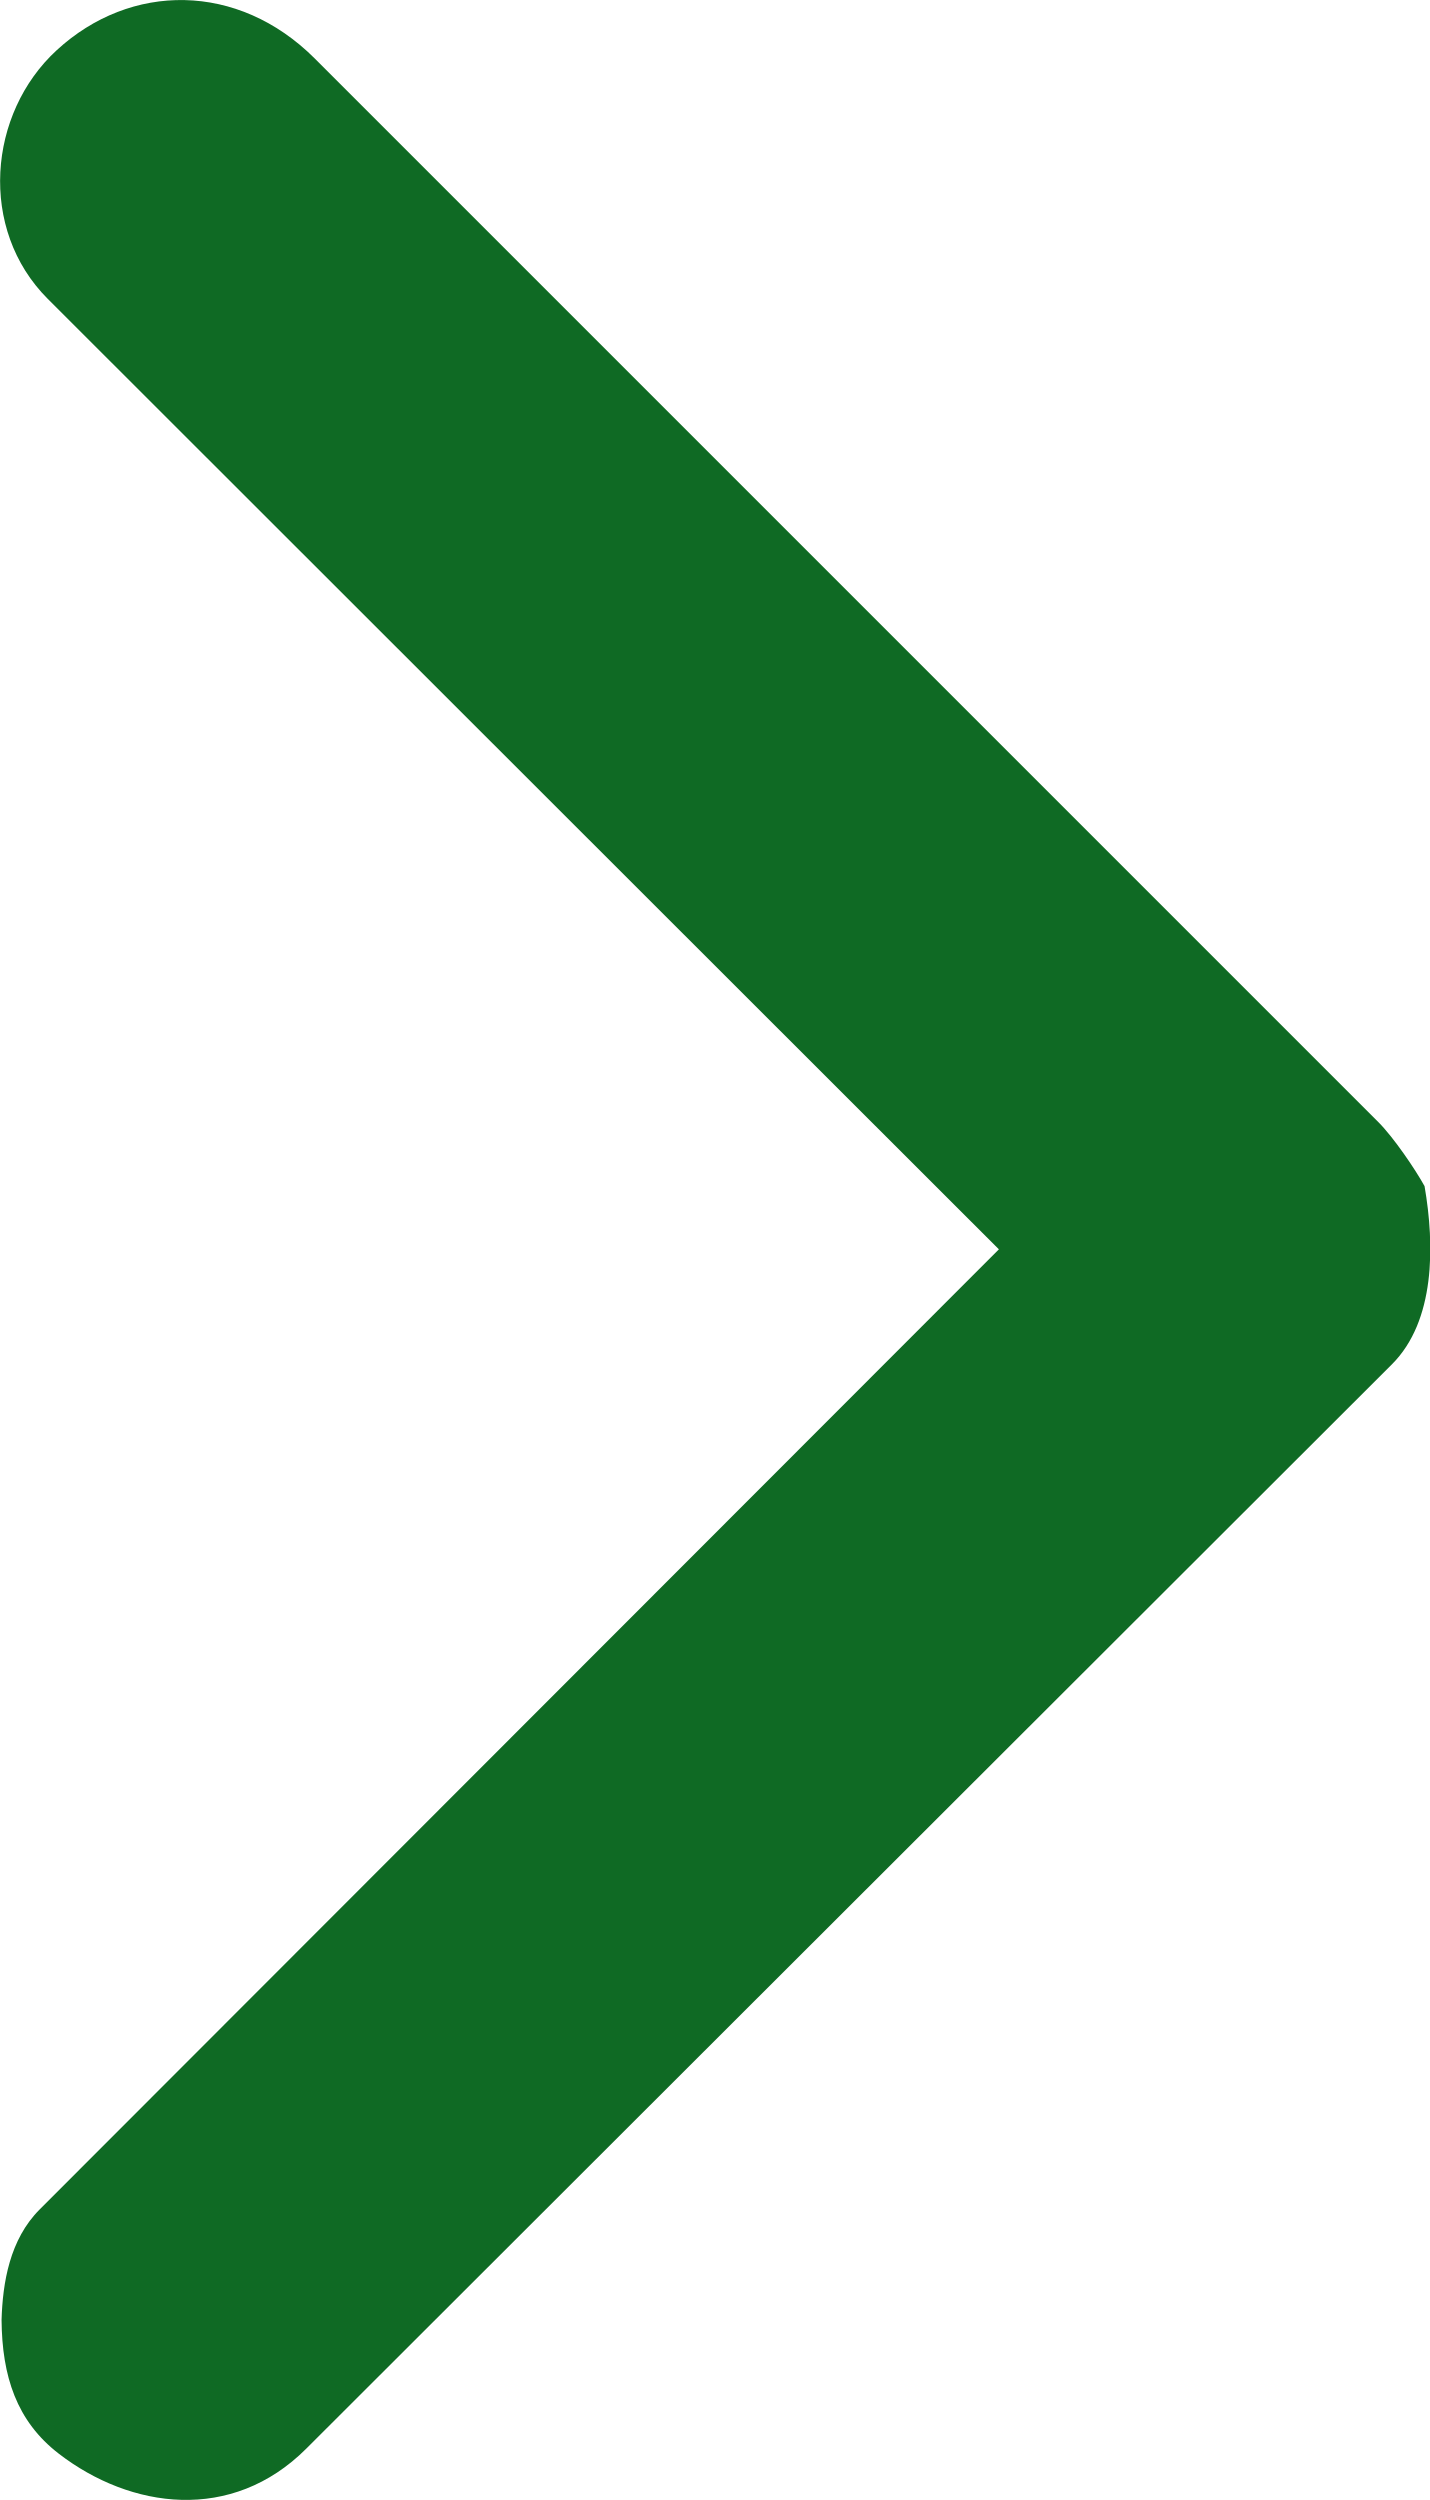
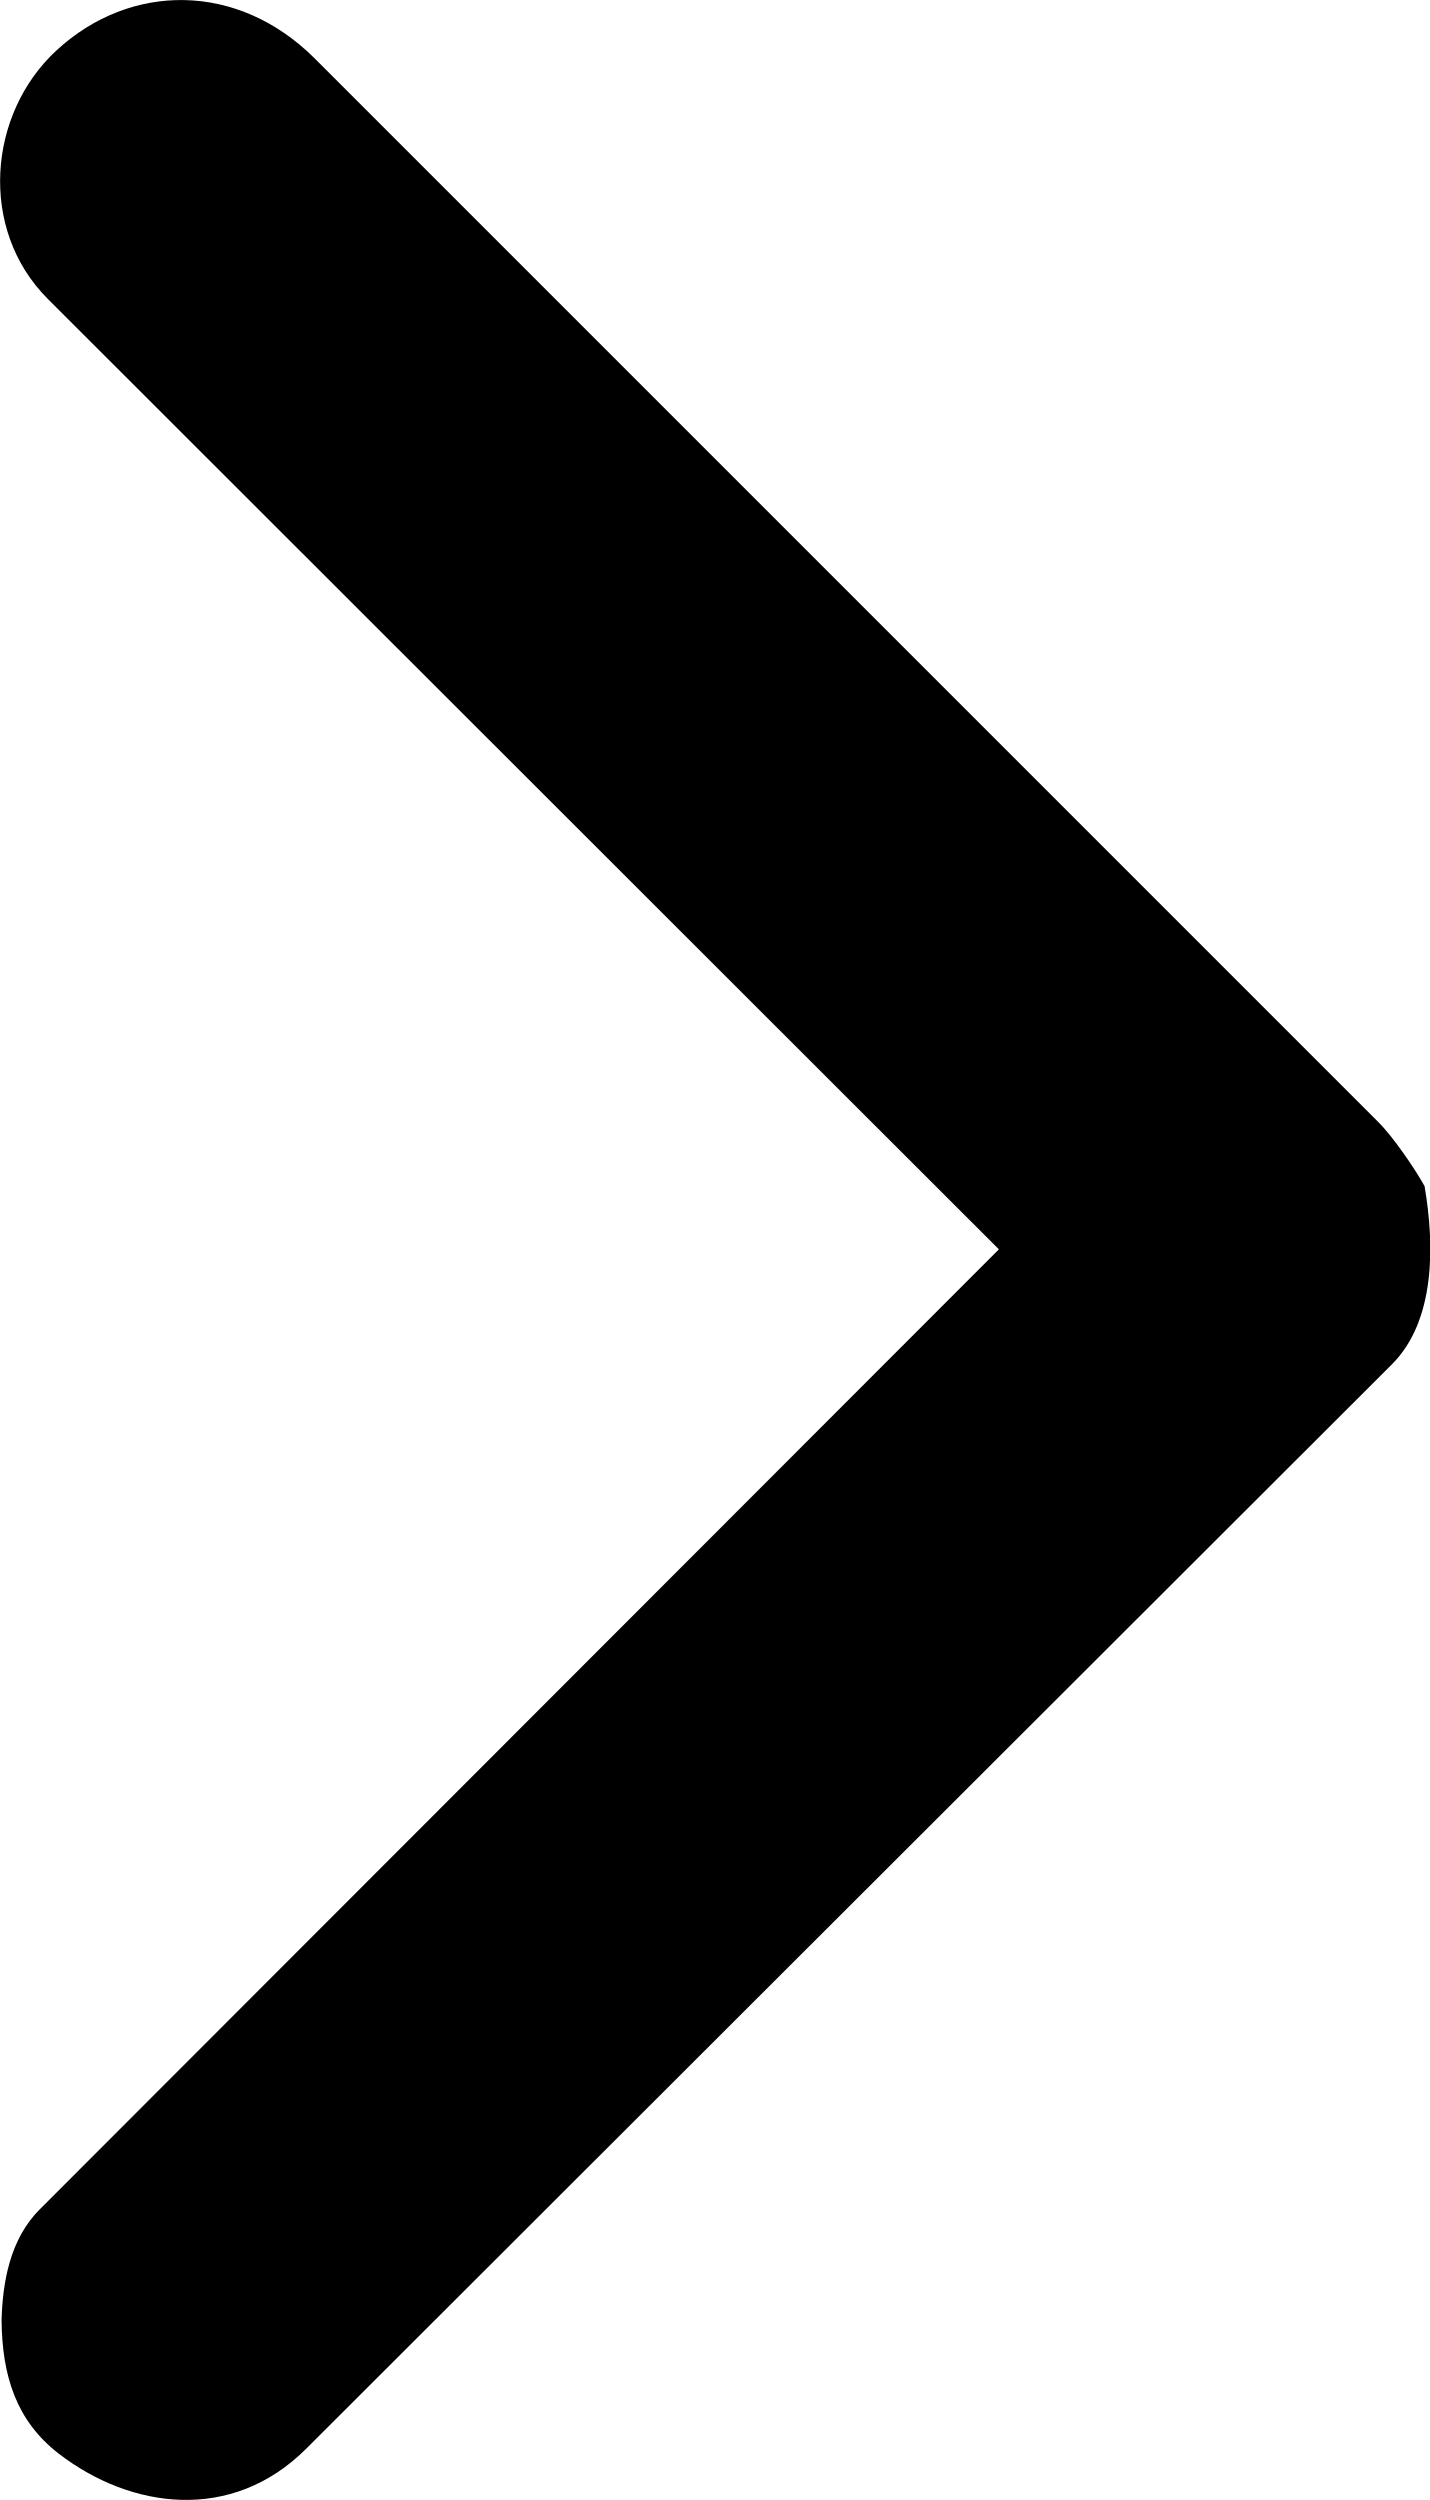
- <svg xmlns="http://www.w3.org/2000/svg" id="a" viewBox="0 0 64.06 112">
-   <path d="M13.72,109.7c-3.34,3.34-7.87,2.7-11.08.23-1.9-1.46-2.55-3.48-2.57-6,.05-1.66.36-3.6,1.71-4.95l42.97-43.01L2.14,13.39C-.98,10.27-.54,5.08,2.54,2.25c3.31-3.05,8.12-3.06,11.55.36l47.66,47.66c.69.69,1.67,2.14,2.07,2.87.46,2.66.48,6.04-1.46,7.98L13.72,109.7Z" fill="#0f6a24" />
+ <svg xmlns="http://www.w3.org/2000/svg" id="a" viewBox="0 0 64.06 112" aria-hidden="true">
+   <path class="icon-base" d="M13.72,109.7c-3.34,3.34-7.87,2.7-11.08.23-1.9-1.46-2.55-3.48-2.57-6,.05-1.66.36-3.6,1.71-4.95l42.97-43.01L2.14,13.39C-.98,10.27-.54,5.08,2.54,2.25c3.31-3.05,8.12-3.06,11.55.36l47.66,47.66c.69.69,1.67,2.14,2.07,2.87.46,2.66.48,6.04-1.46,7.98L13.72,109.7Z" fill="currentColor" />
</svg>
